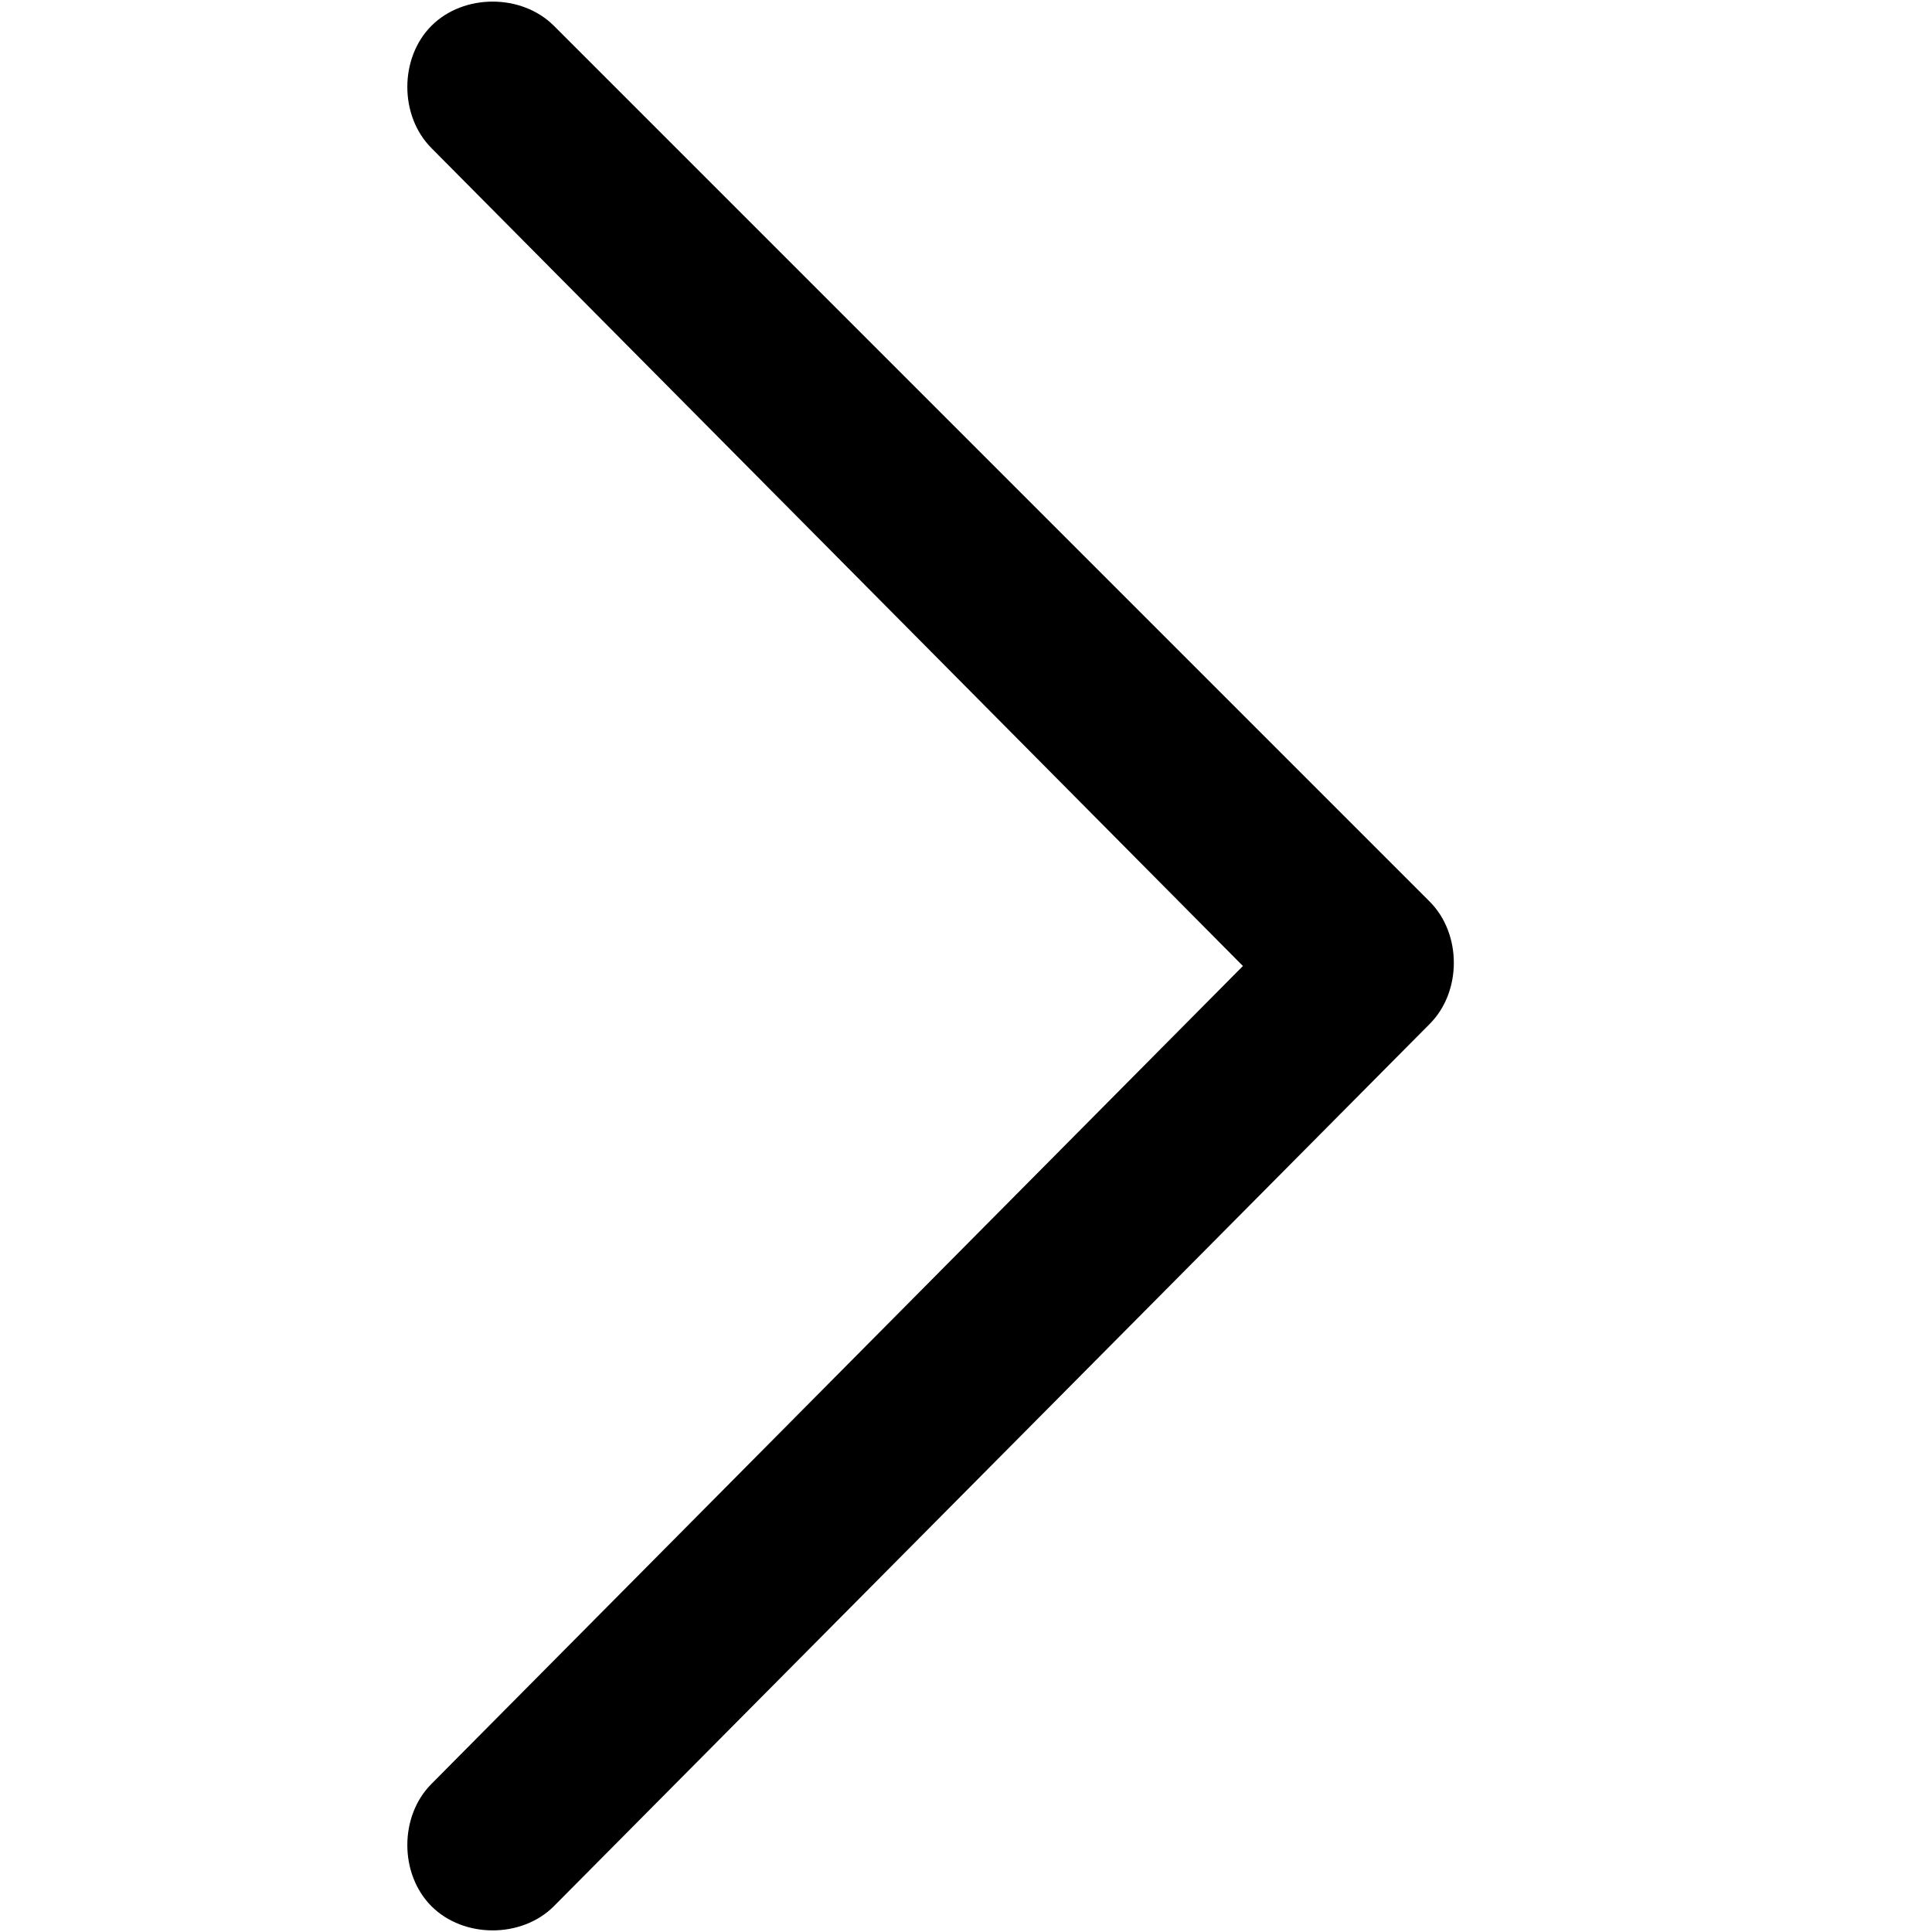
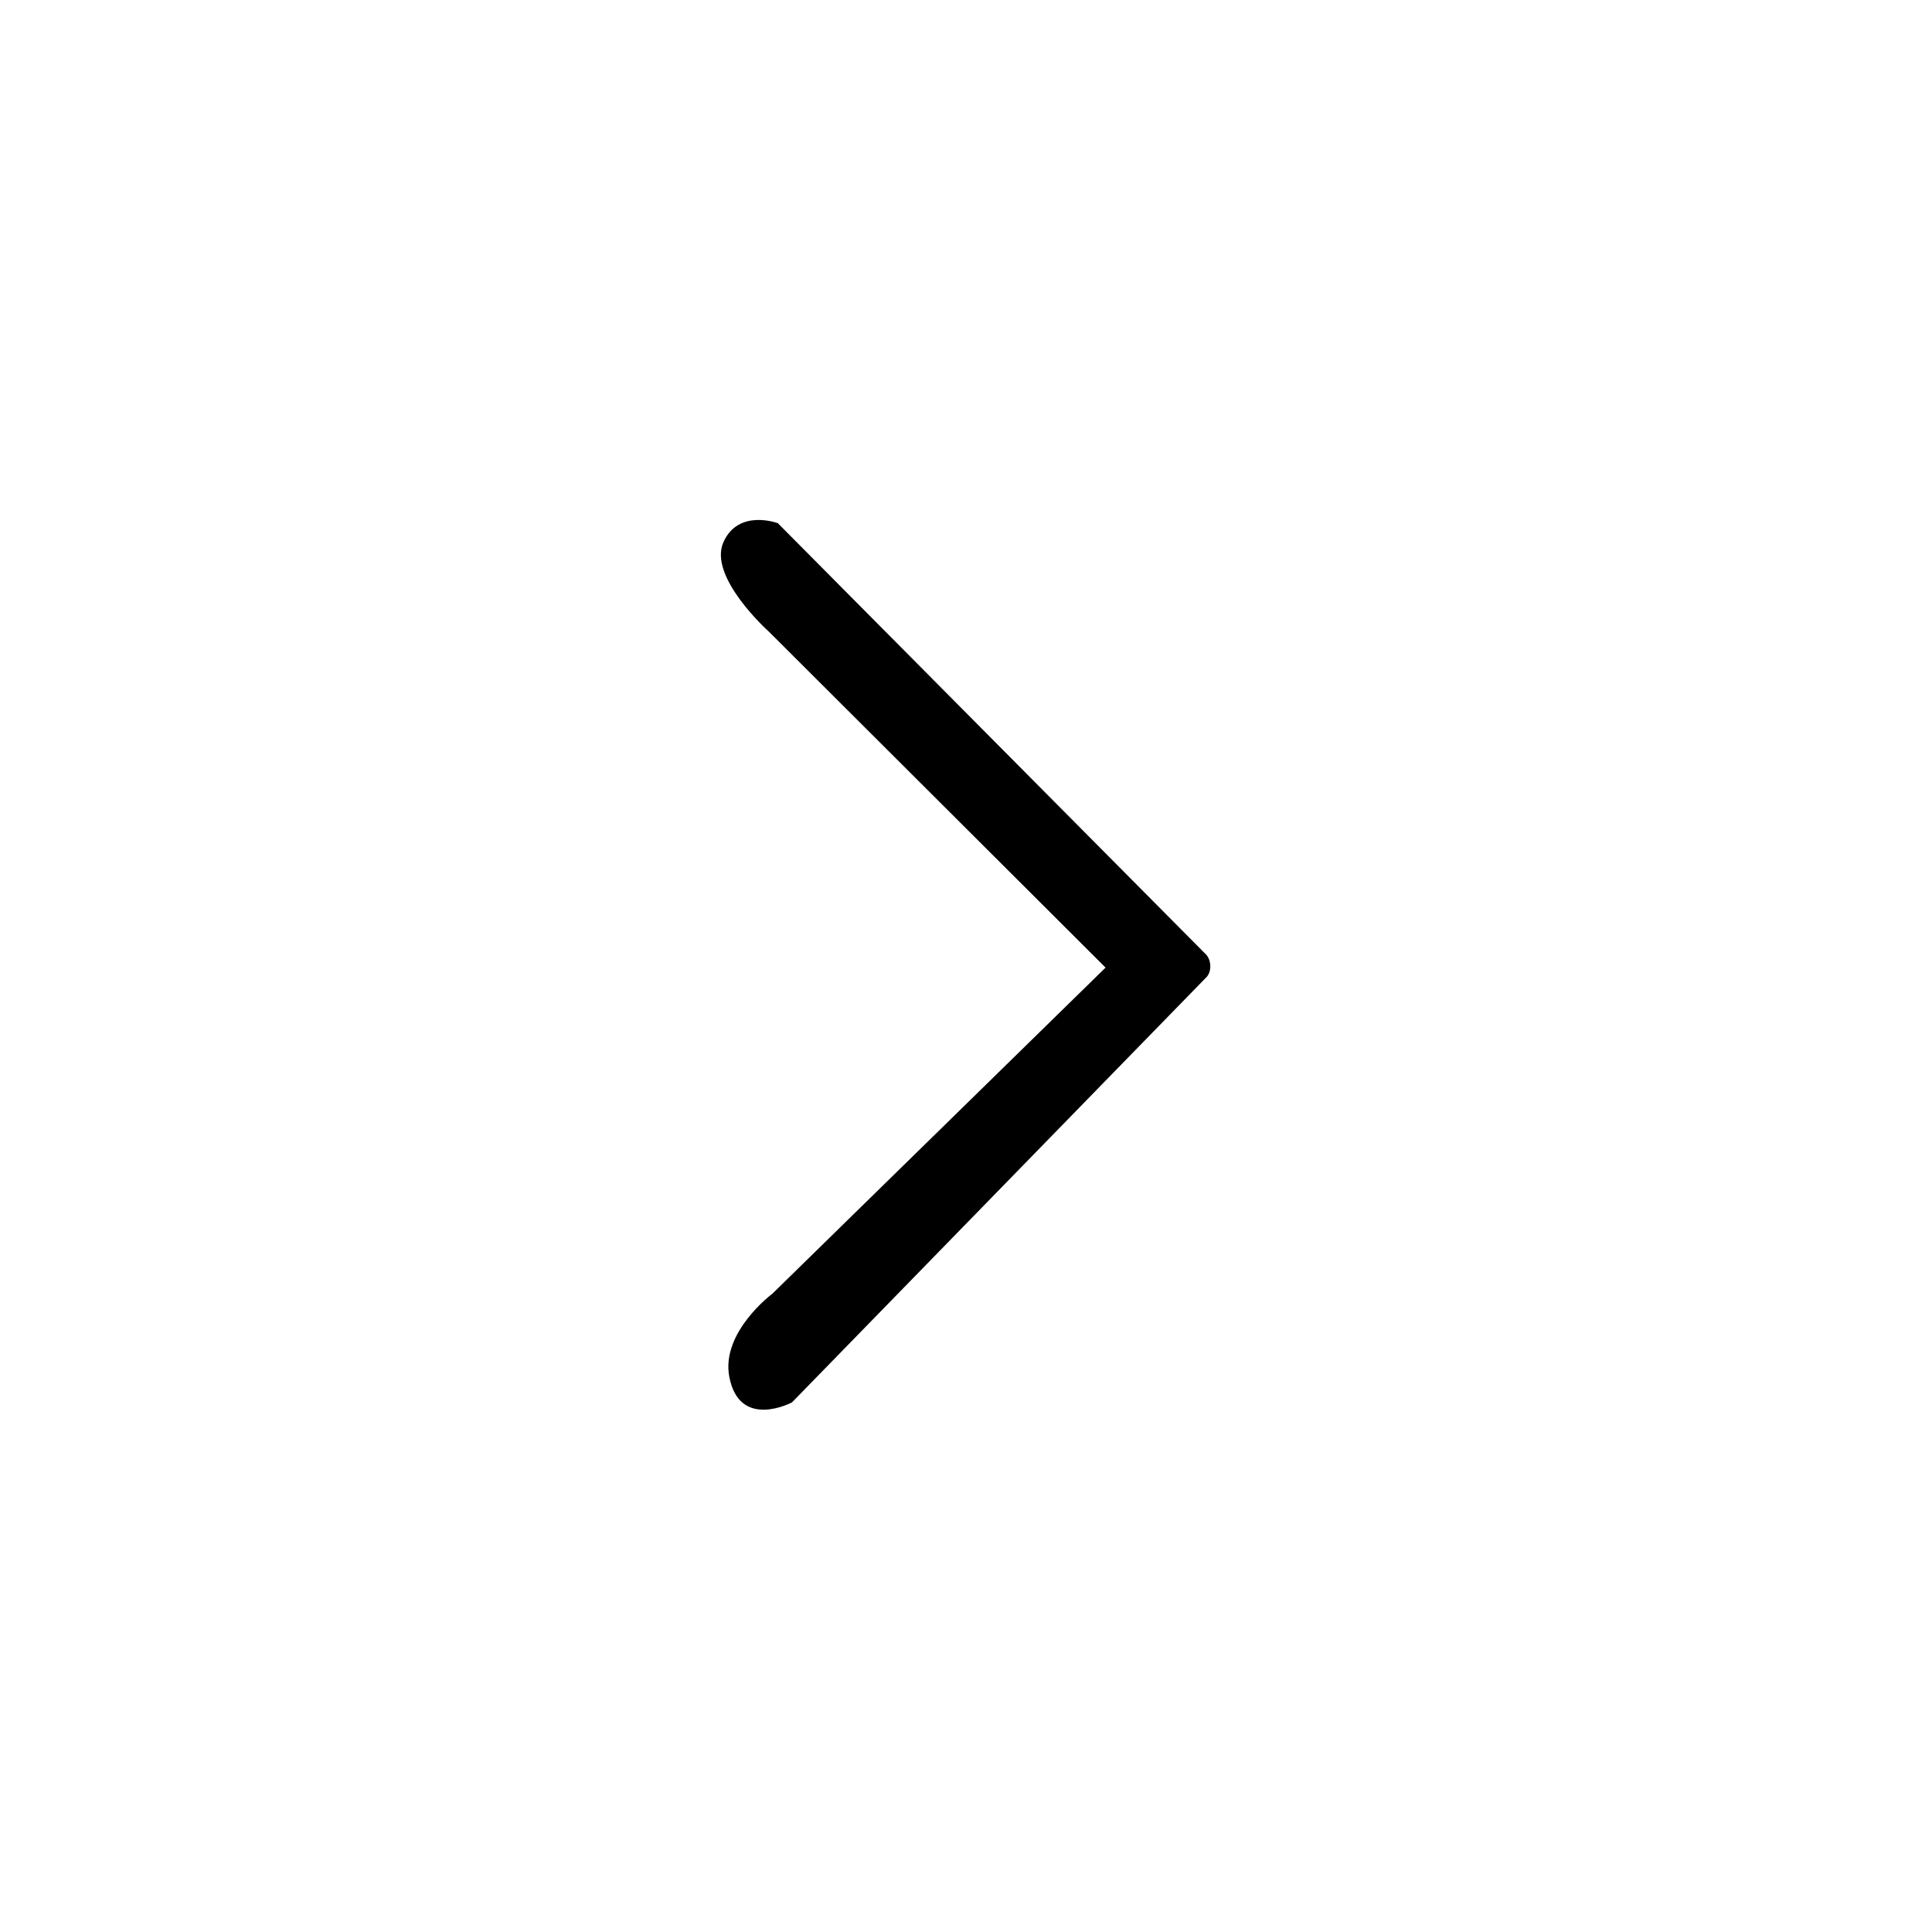
- <svg xmlns="http://www.w3.org/2000/svg" version="1.1" x="0px" y="0px" viewBox="0 0 30 30" style="enable-background:new 0 0 30 30;" xml:space="preserve">
-   <path d="M8.6,29.6c-0.5,0.5-1.4,0.5-1.9,0c-0.5-0.5-0.5-1.4,0-1.9L19.3,15L6.7,2.3c-0.5-0.5-0.5-1.4,0-1.9  s1.4-0.5,1.9,0L22.2,14c0.5,0.5,0.5,1.4,0,1.9L8.6,29.6L8.6,29.6z" />
+ <svg version="1.1" viewBox="0 0 30 30">
+   <path d="M18.708,14.802l-6.63-6.678c0,0-0.609-0.229-0.844,0.293c-0.245,0.544,0.706,1.392,0.706,1.392l5.227,5.216l-5.173,5.063  c0,0-0.8,0.595-0.67,1.288c0.157,0.836,0.974,0.4,0.974,0.4l6.443-6.61C18.822,15.068,18.808,14.886,18.708,14.802z" />
</svg>
